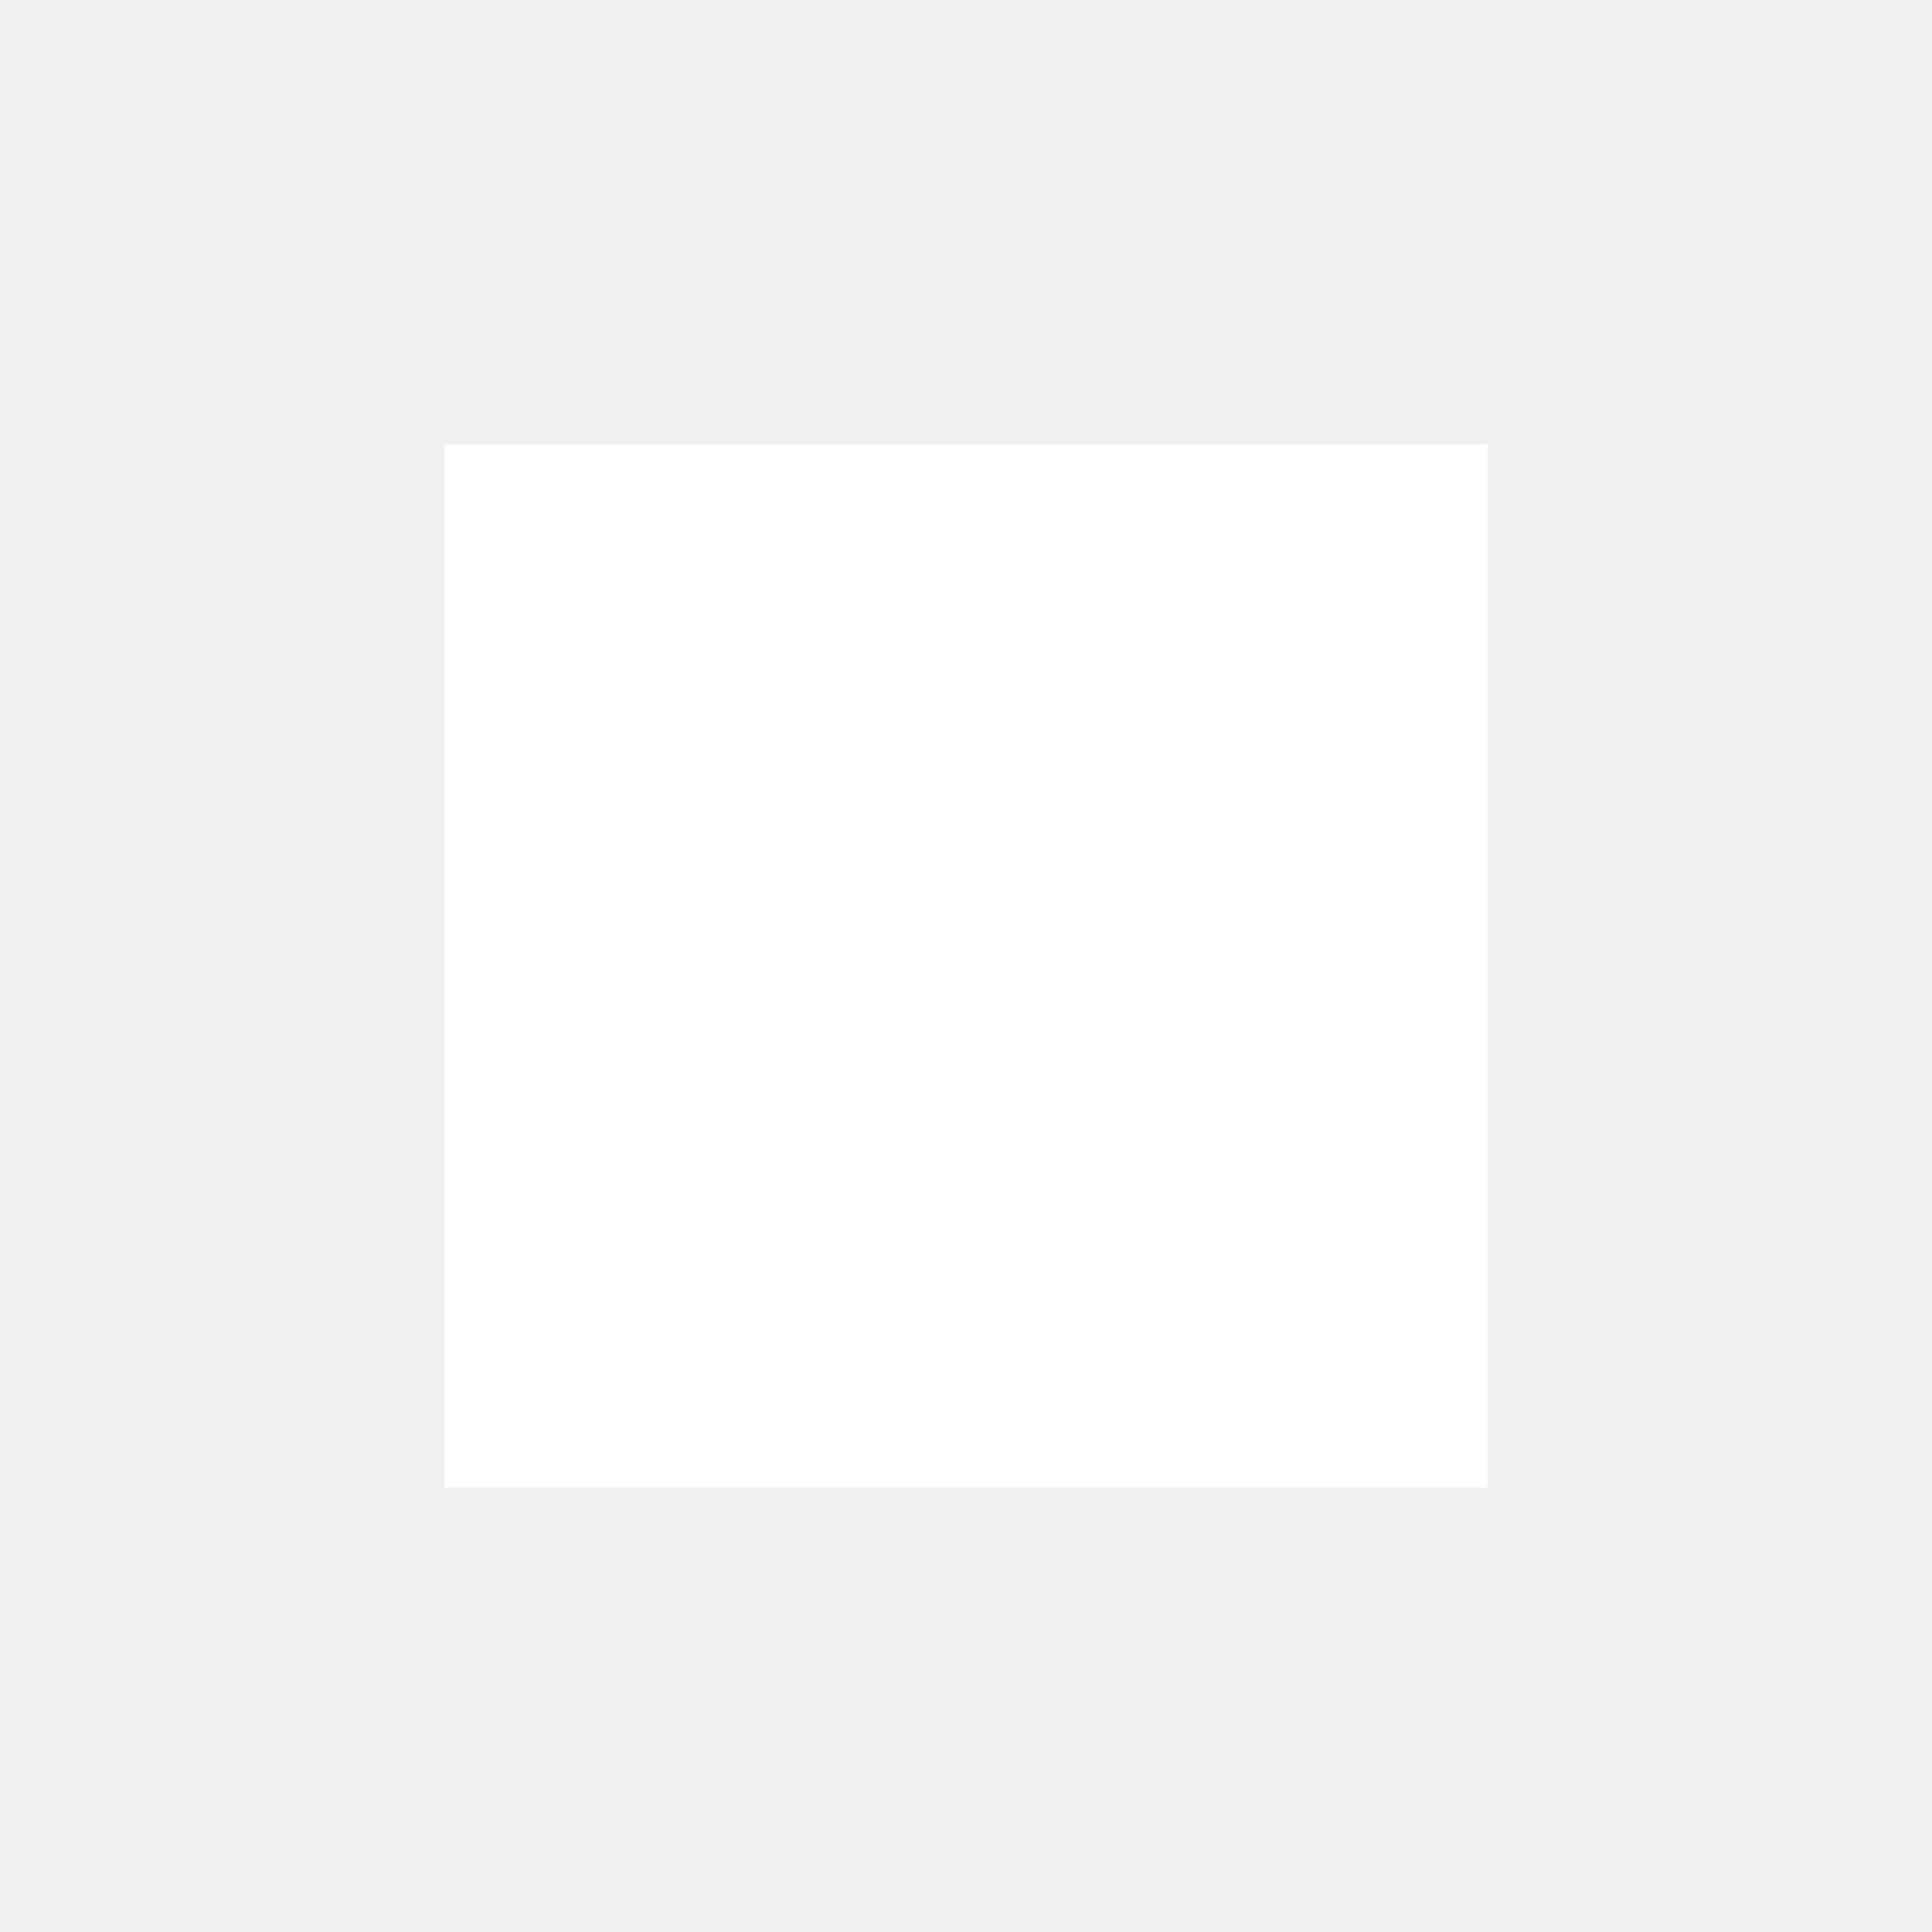
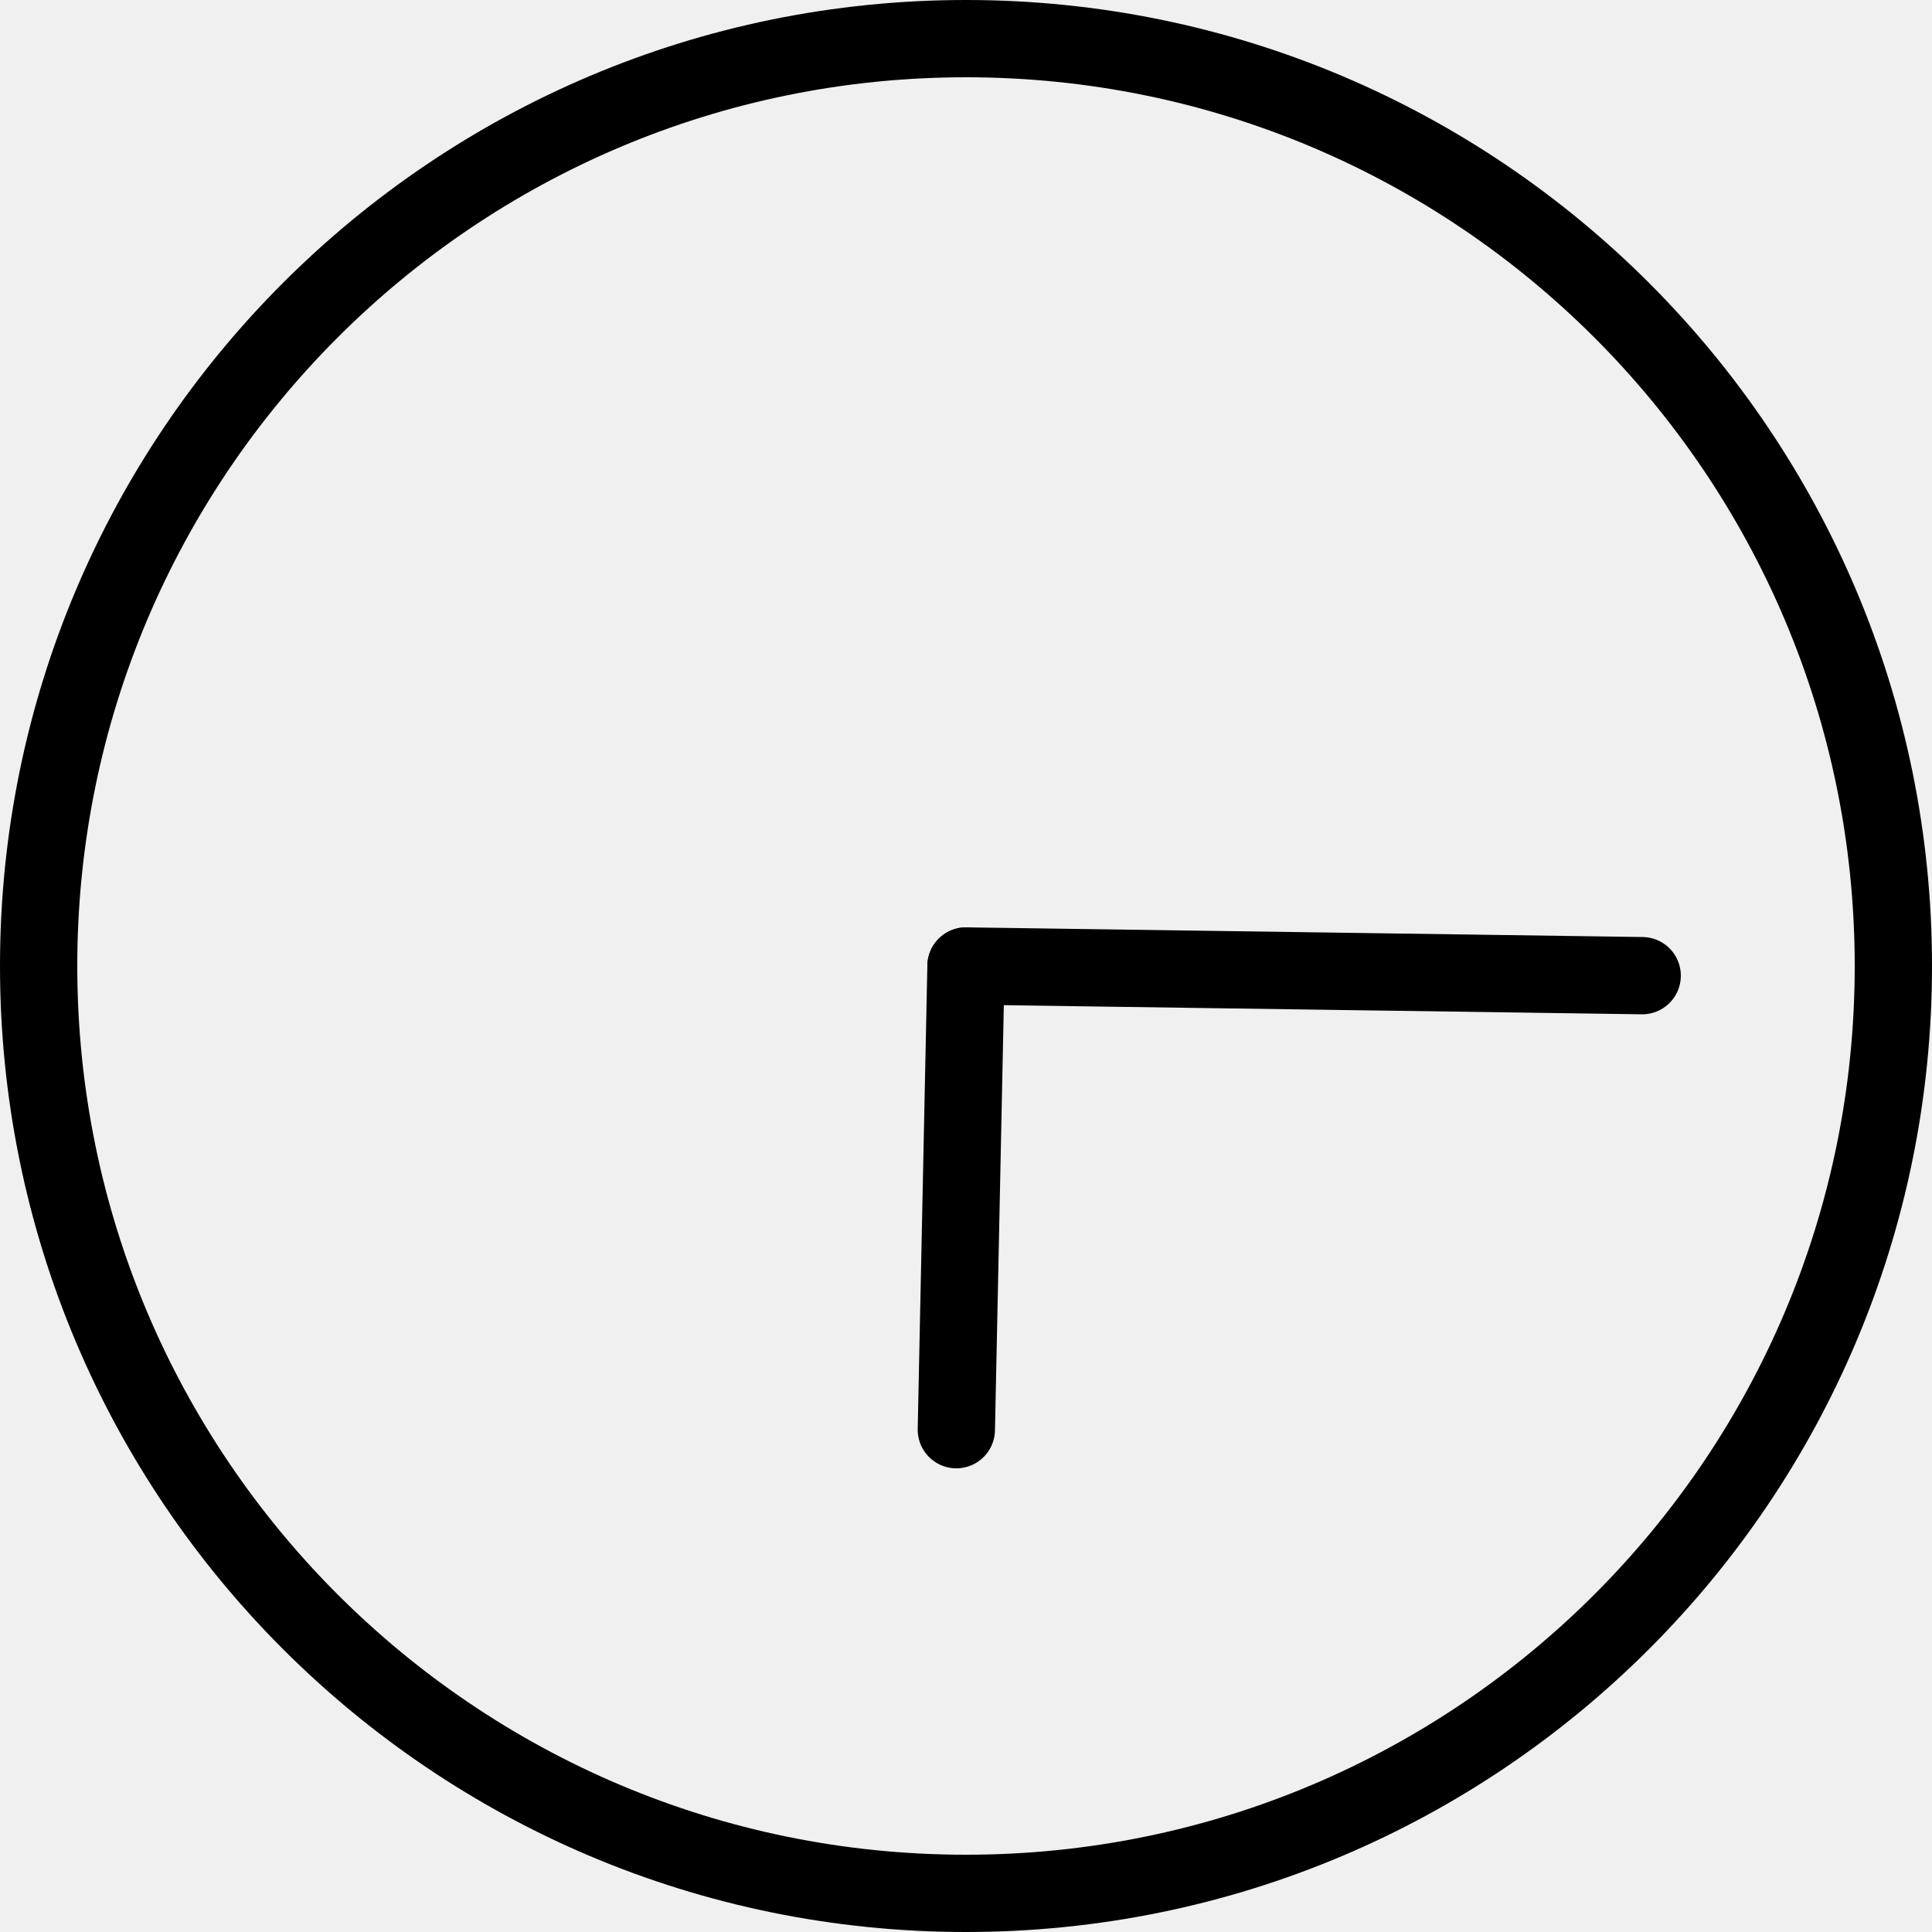
- <svg xmlns="http://www.w3.org/2000/svg" version="1.1" id="L6" x="0px" y="0px" viewBox="0 0 100 100" enable-background="new 0 0 100 100" xml:space="preserve">
-   <rect fill="none" stroke="#fff" stroke-width="4" x="25" y="25" width="50" height="50">
-     <animateTransform attributeName="transform" dur="0.5s" from="0 50 50" to="180 50 50" type="rotate" id="strokeBox" attributeType="XML" begin="rectBox.end" />
-   </rect>
-   <rect x="27" y="27" fill="#fff" width="46" height="50">
-     <animate attributeName="height" dur="1.3s" attributeType="XML" from="50" to="0" id="rectBox" fill="freeze" begin="0s;strokeBox.end" />
-   </rect>
+ <svg xmlns="http://www.w3.org/2000/svg" version="1.1" id="L2" x="0px" y="0px" viewBox="0 0 100 100" enable-background="new 0 0 100 100" xml:space="preserve">
+   <circle fill="none" stroke="#000" stroke-width="4" stroke-miterlimit="10" cx="50" cy="50" r="48" />
+   <line fill="none" stroke-linecap="round" stroke="#000" stroke-width="4" stroke-miterlimit="10" x1="50" y1="50" x2="85" y2="50.5">
+     <animateTransform attributeName="transform" dur="2s" type="rotate" from="0 50 50" to="360 50 50" repeatCount="indefinite" />
+   </line>
+   <line fill="none" stroke-linecap="round" stroke="#000" stroke-width="4" stroke-miterlimit="10" x1="50" y1="50" x2="49.5" y2="74">
+     <animateTransform attributeName="transform" dur="15s" type="rotate" from="0 50 50" to="360 50 50" repeatCount="indefinite" />
+   </line>
</svg>
